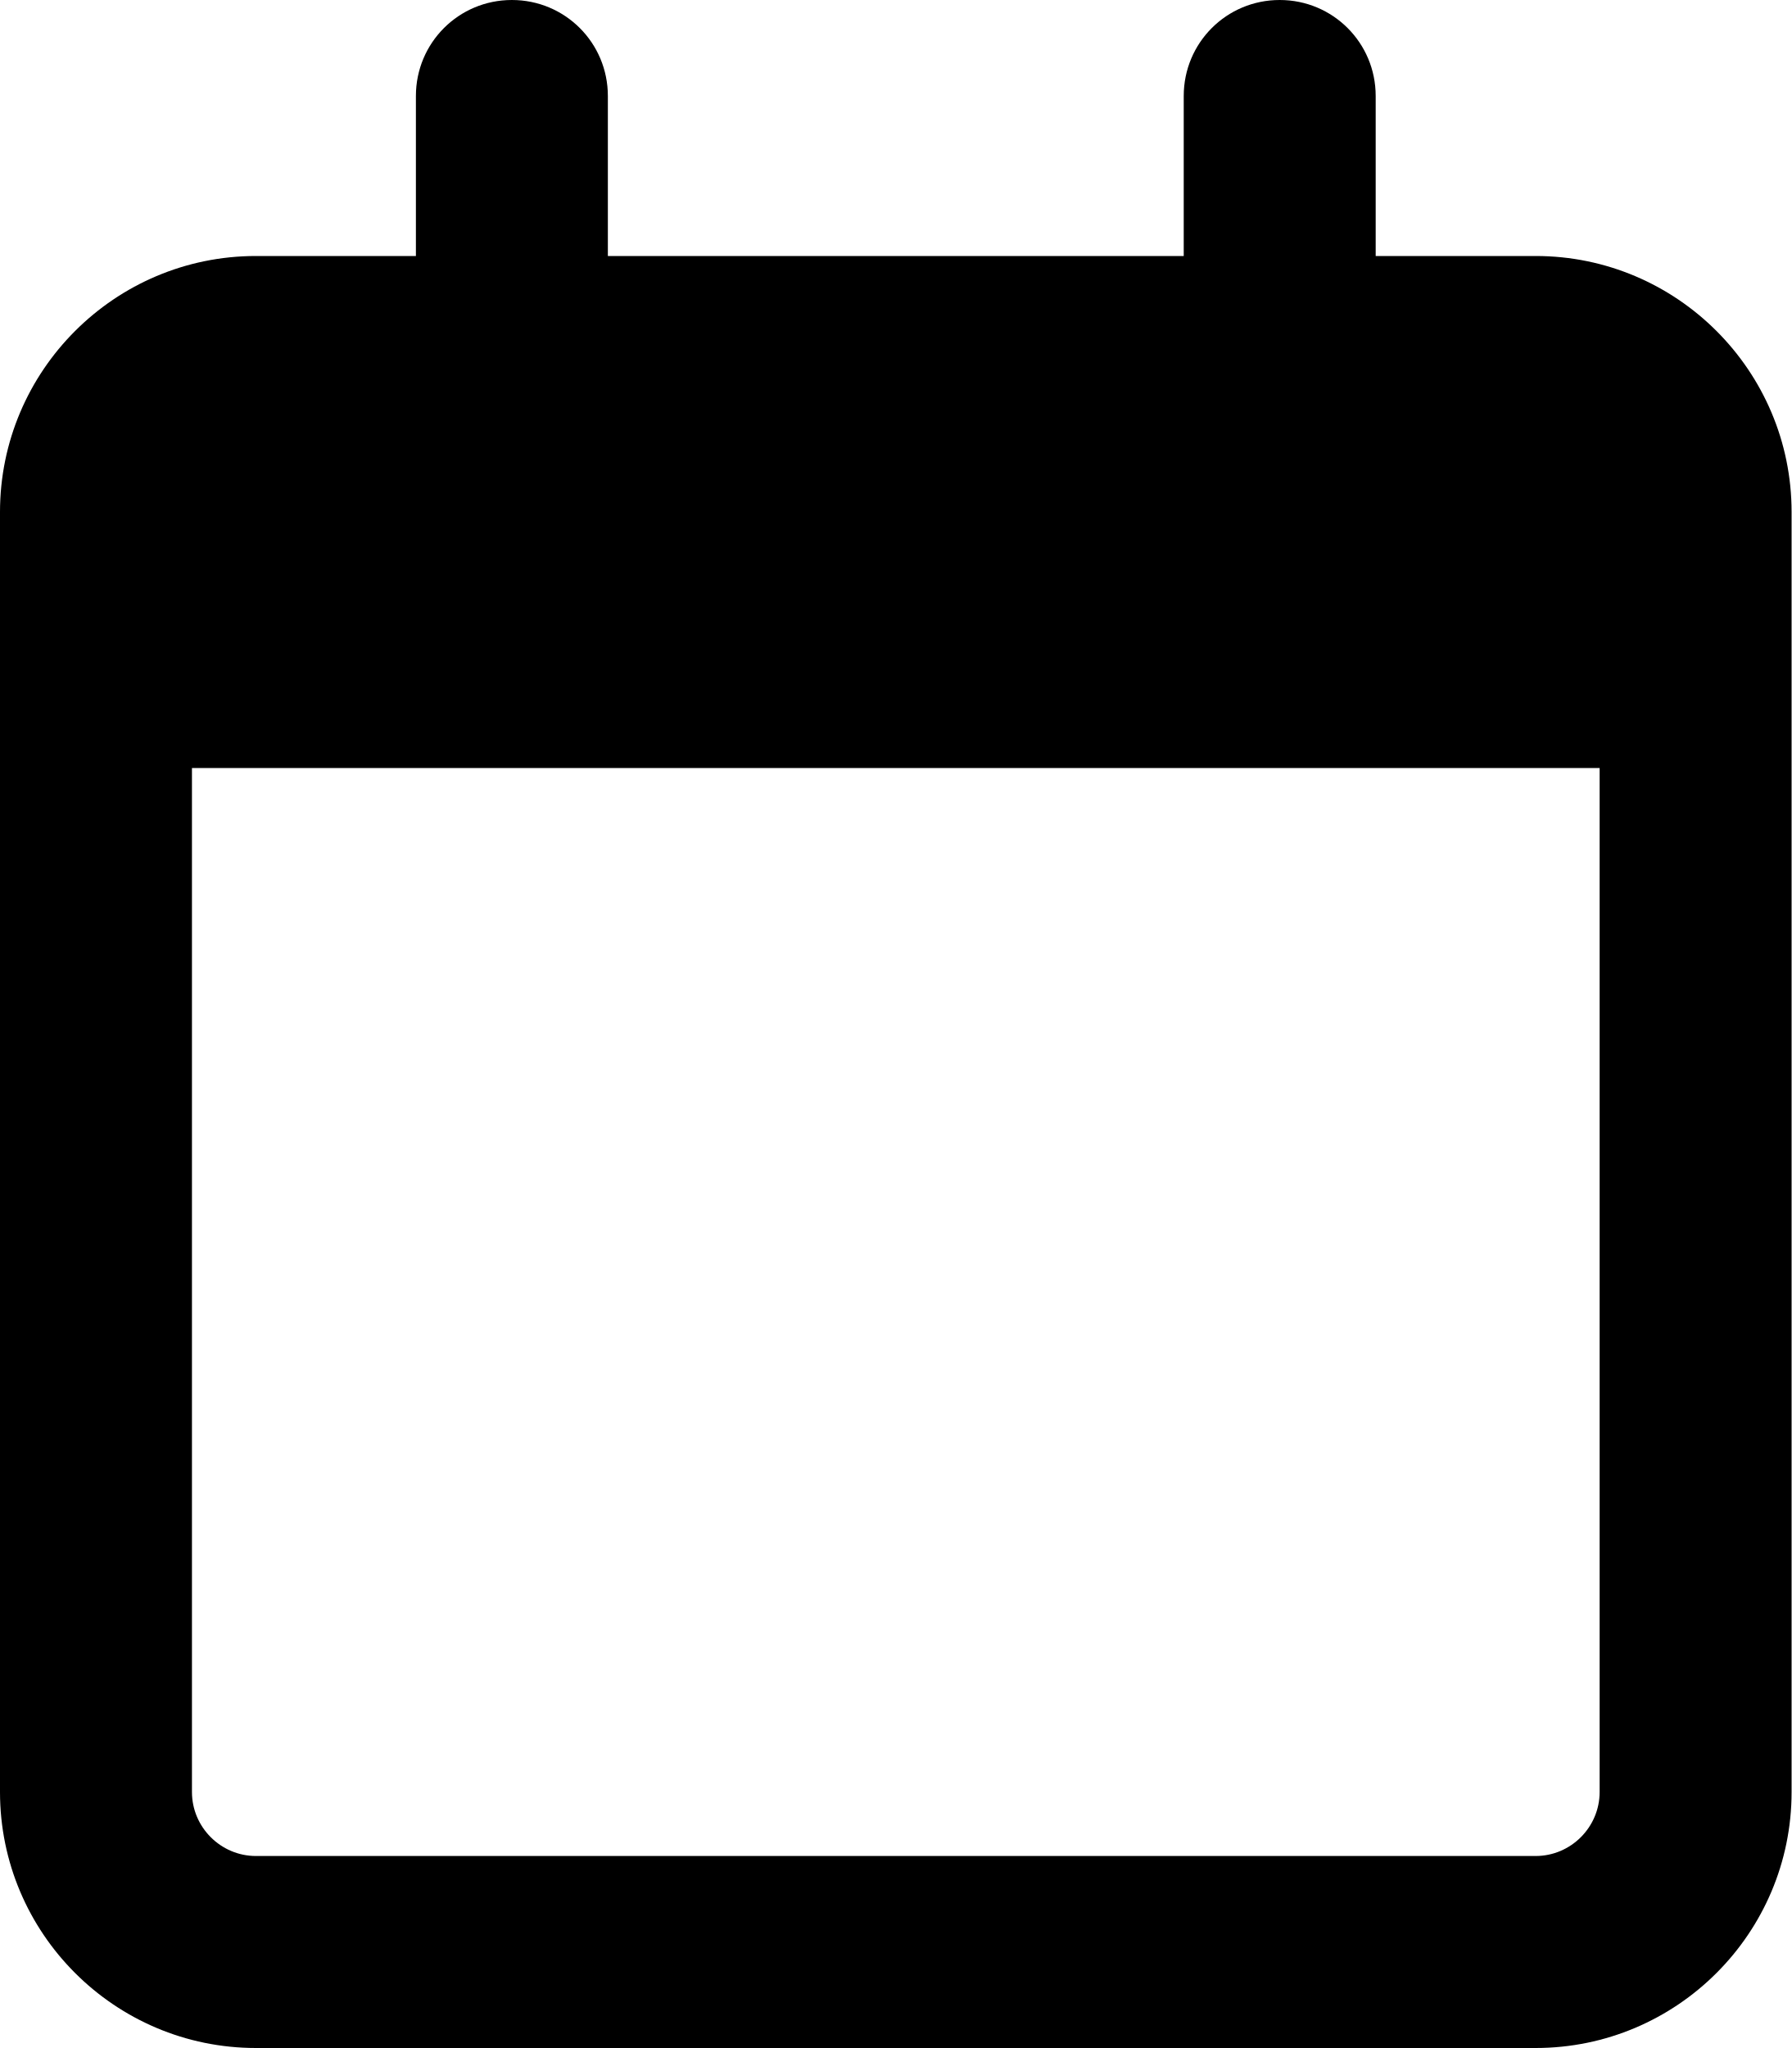
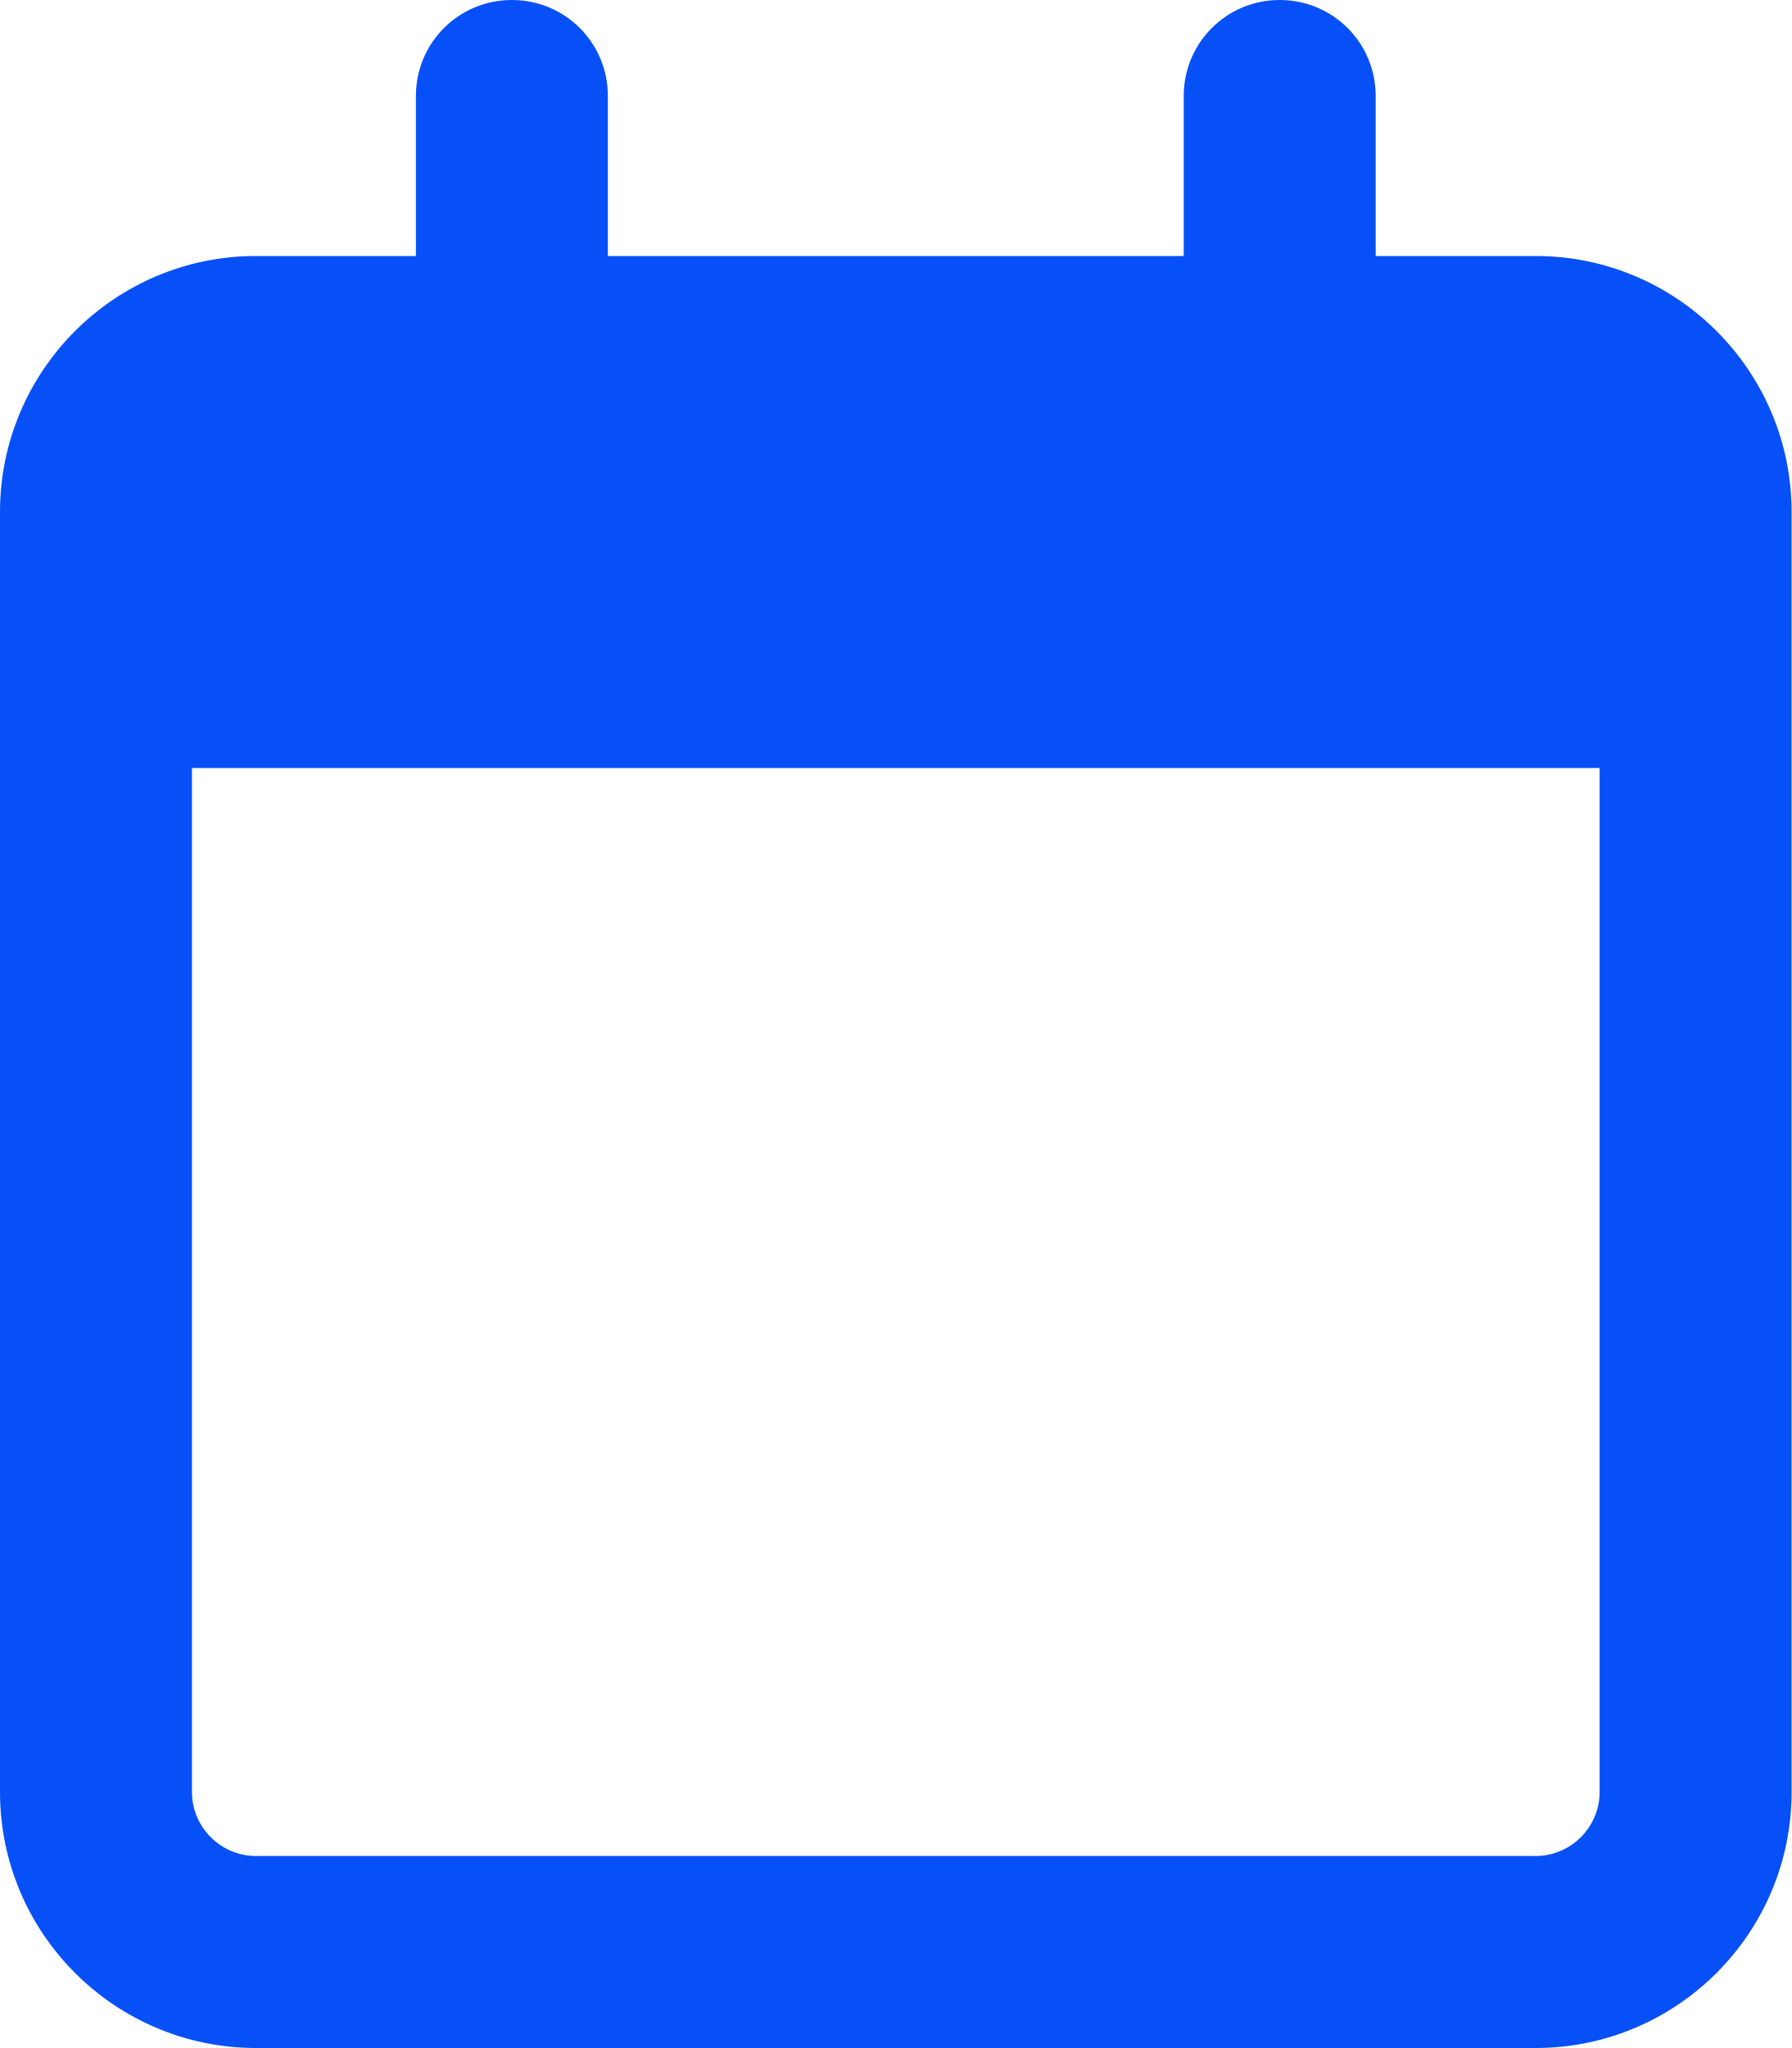
- <svg xmlns="http://www.w3.org/2000/svg" viewBox="0 0 448 512">
+ <svg xmlns="http://www.w3.org/2000/svg" height="1em" viewBox="0 0 448 512">
+   <style>svg{fill:#0750f8}</style>
  <path d="M152 24c0-13.3-10.7-24-24-24s-24 10.7-24 24V64H64C28.7 64 0 92.7 0 128v16 48V448c0 35.3 28.7 64 64 64H384c35.3 0 64-28.7 64-64V192 144 128c0-35.3-28.7-64-64-64H344V24c0-13.3-10.7-24-24-24s-24 10.7-24 24V64H152V24zM48 192H400V448c0 8.8-7.2 16-16 16H64c-8.8 0-16-7.2-16-16V192z" />
</svg>
